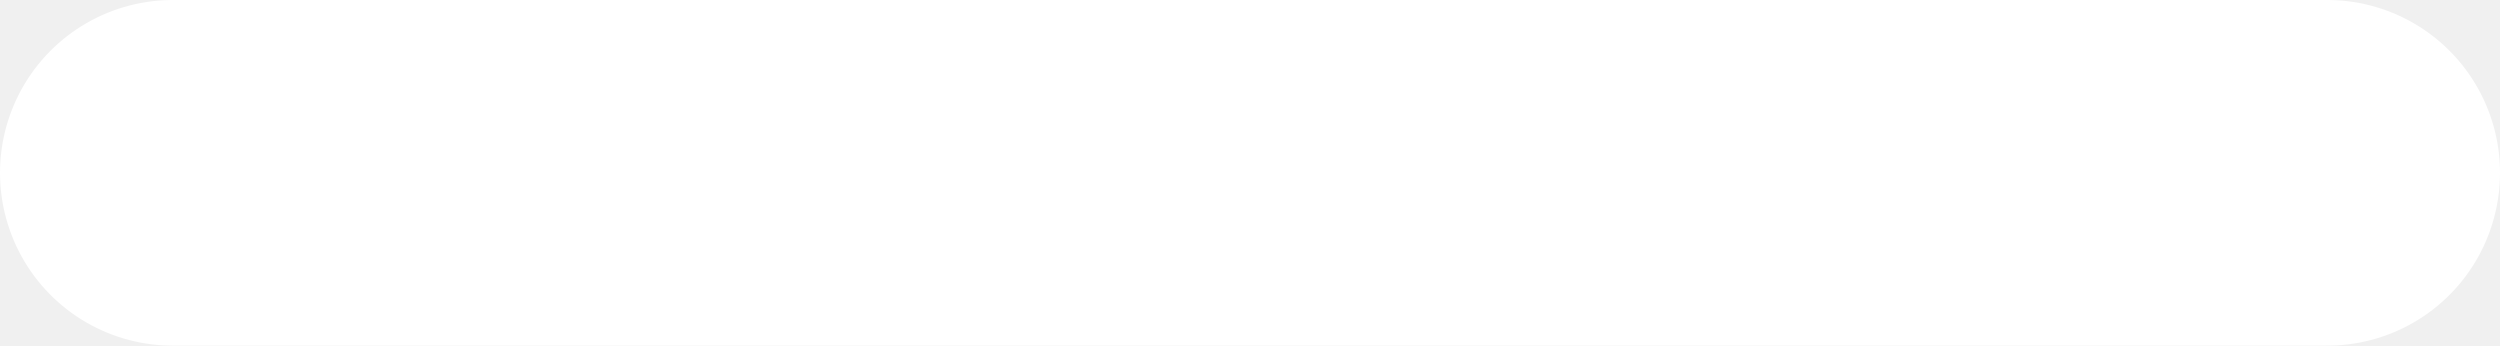
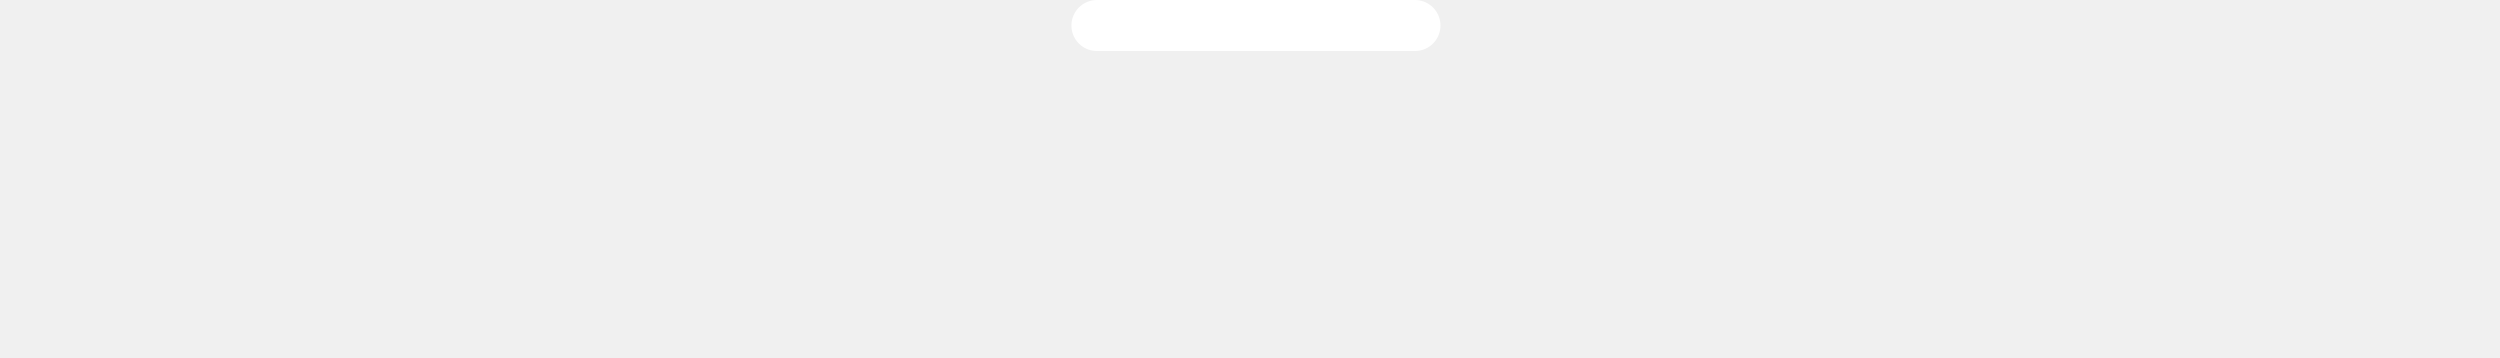
- <svg xmlns="http://www.w3.org/2000/svg" version="1.1" width="28.932" height="4" viewBox="0,0,28.932,4">
+ <svg xmlns="http://www.w3.org/2000/svg" version="1.1" width="28" height="4" viewBox="0,0,28,28">
  <g transform="translate(-225.534,-178)">
    <g fill="none" stroke="#ffffff" stroke-width="4" stroke-linecap="round" stroke-miterlimit="10">
      <path d="M227.534,180h24.932" />
    </g>
  </g>
</svg>
